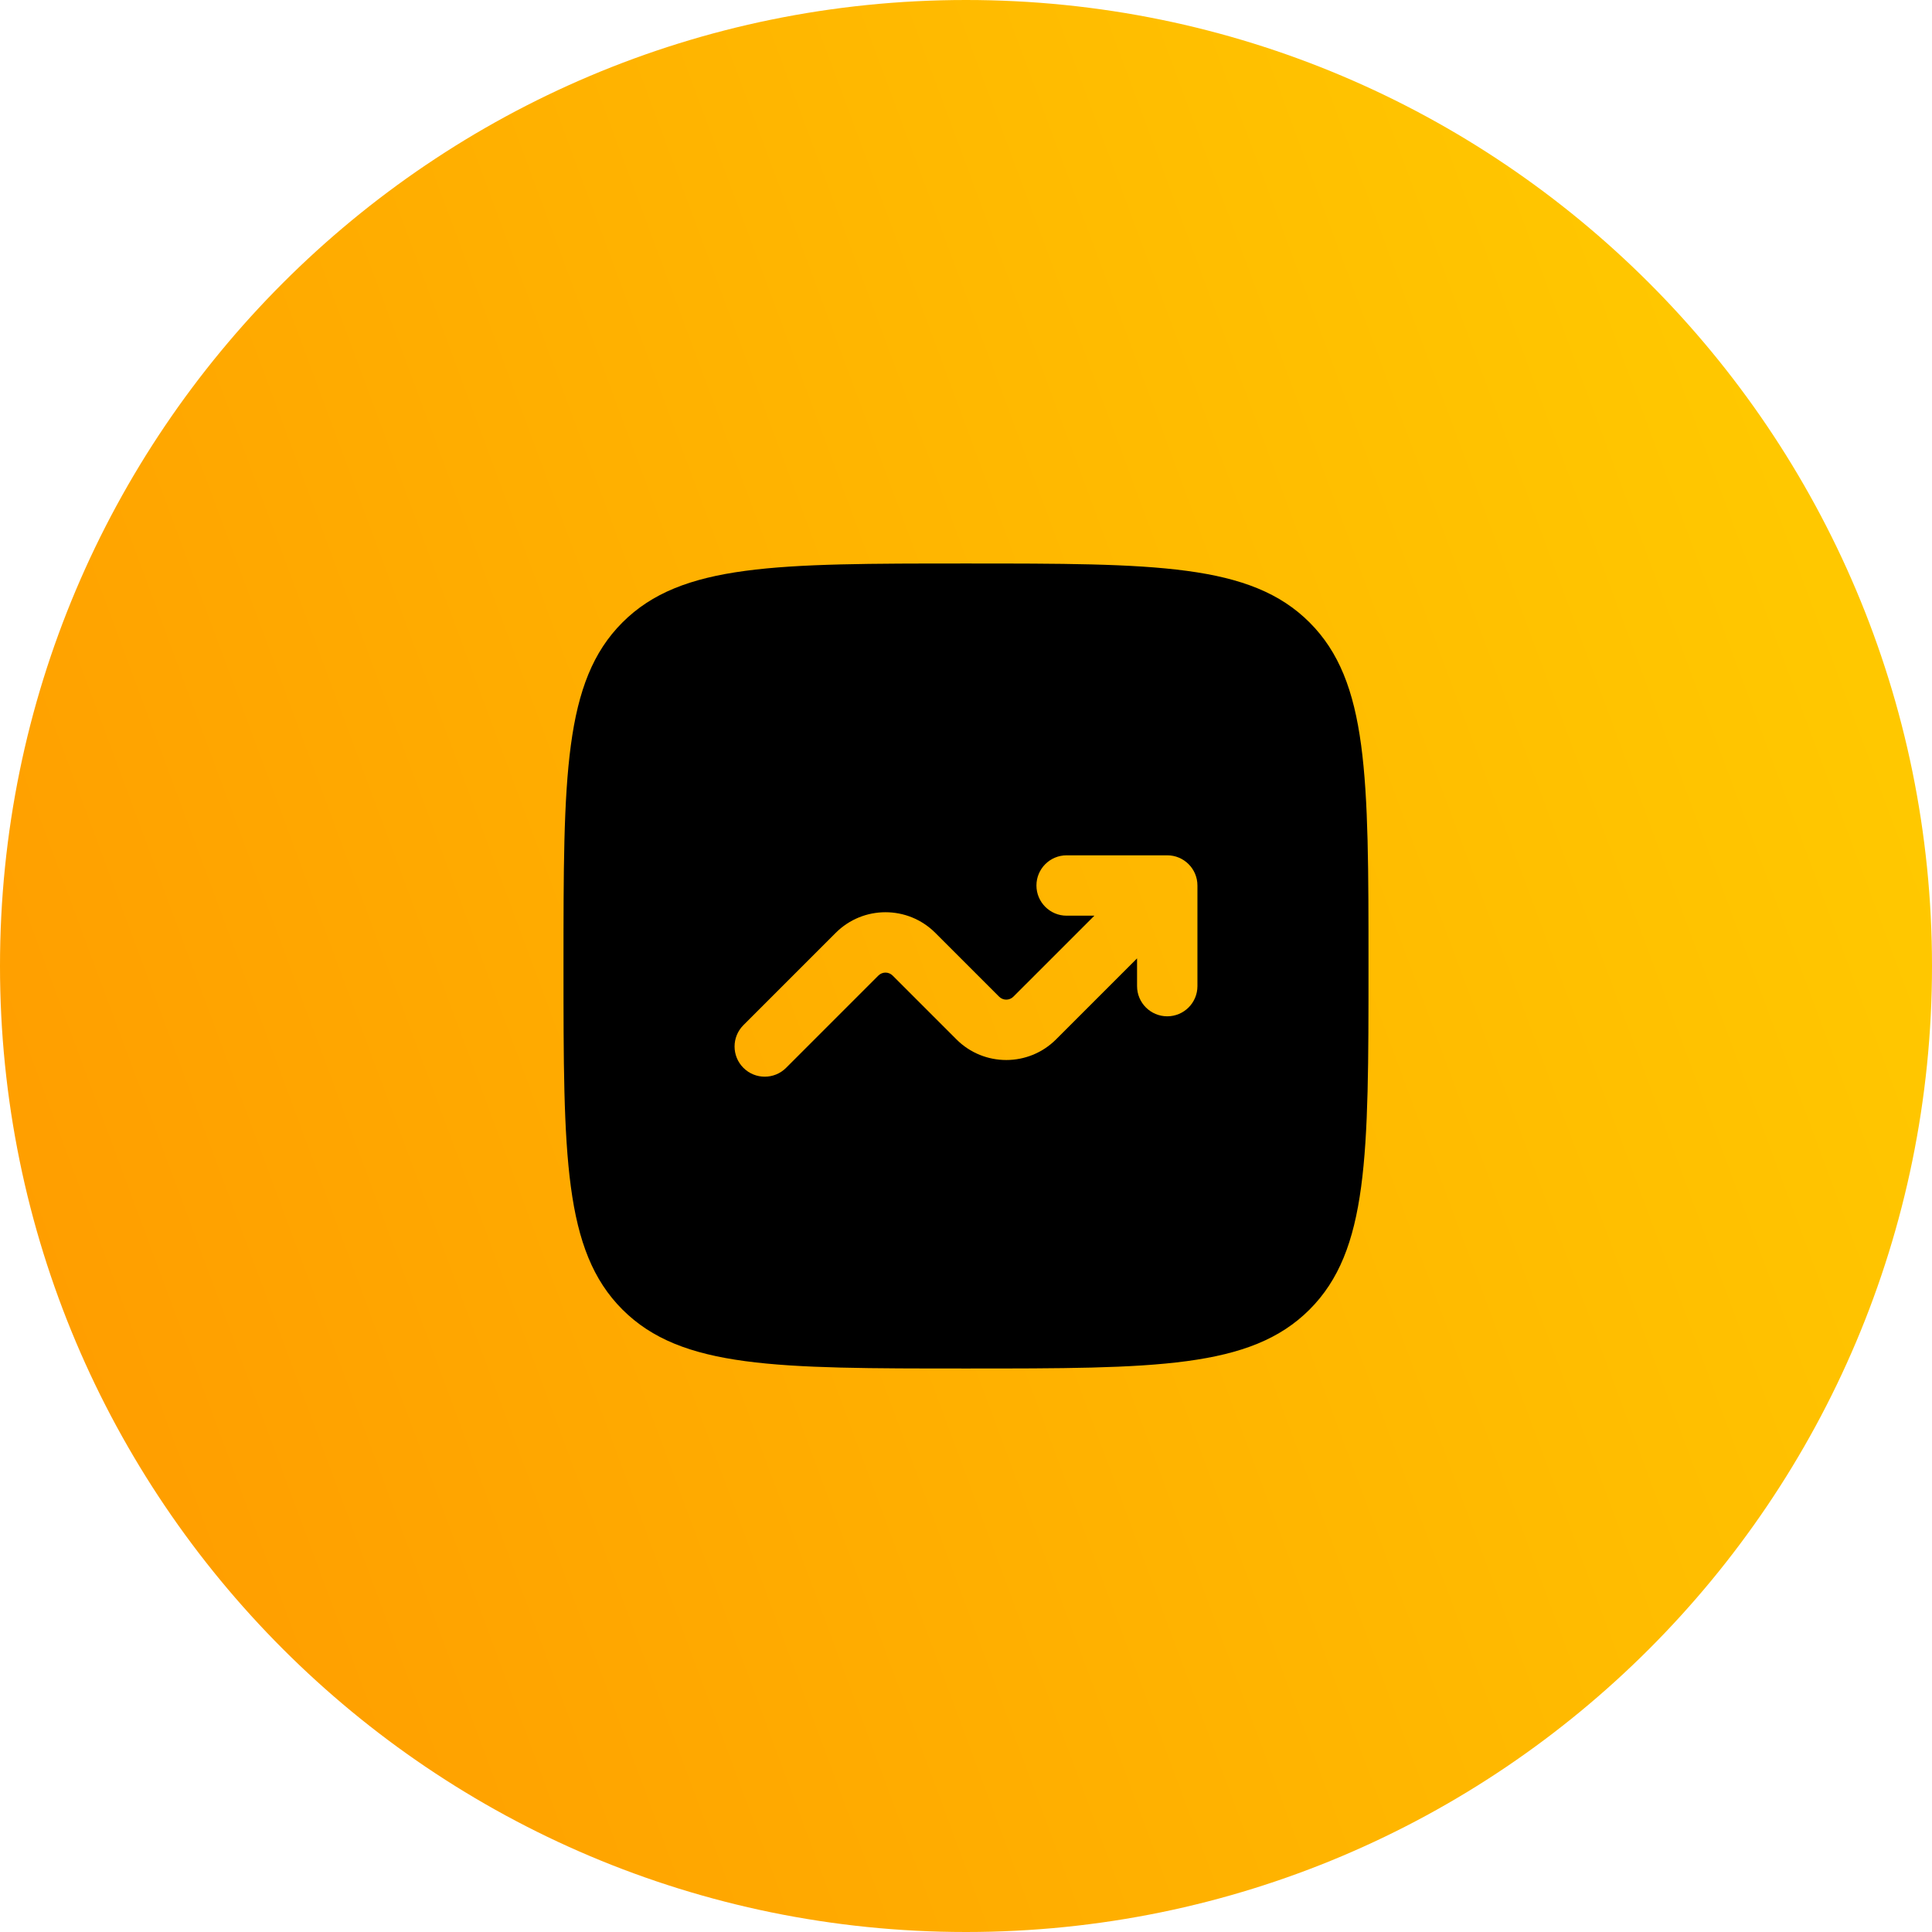
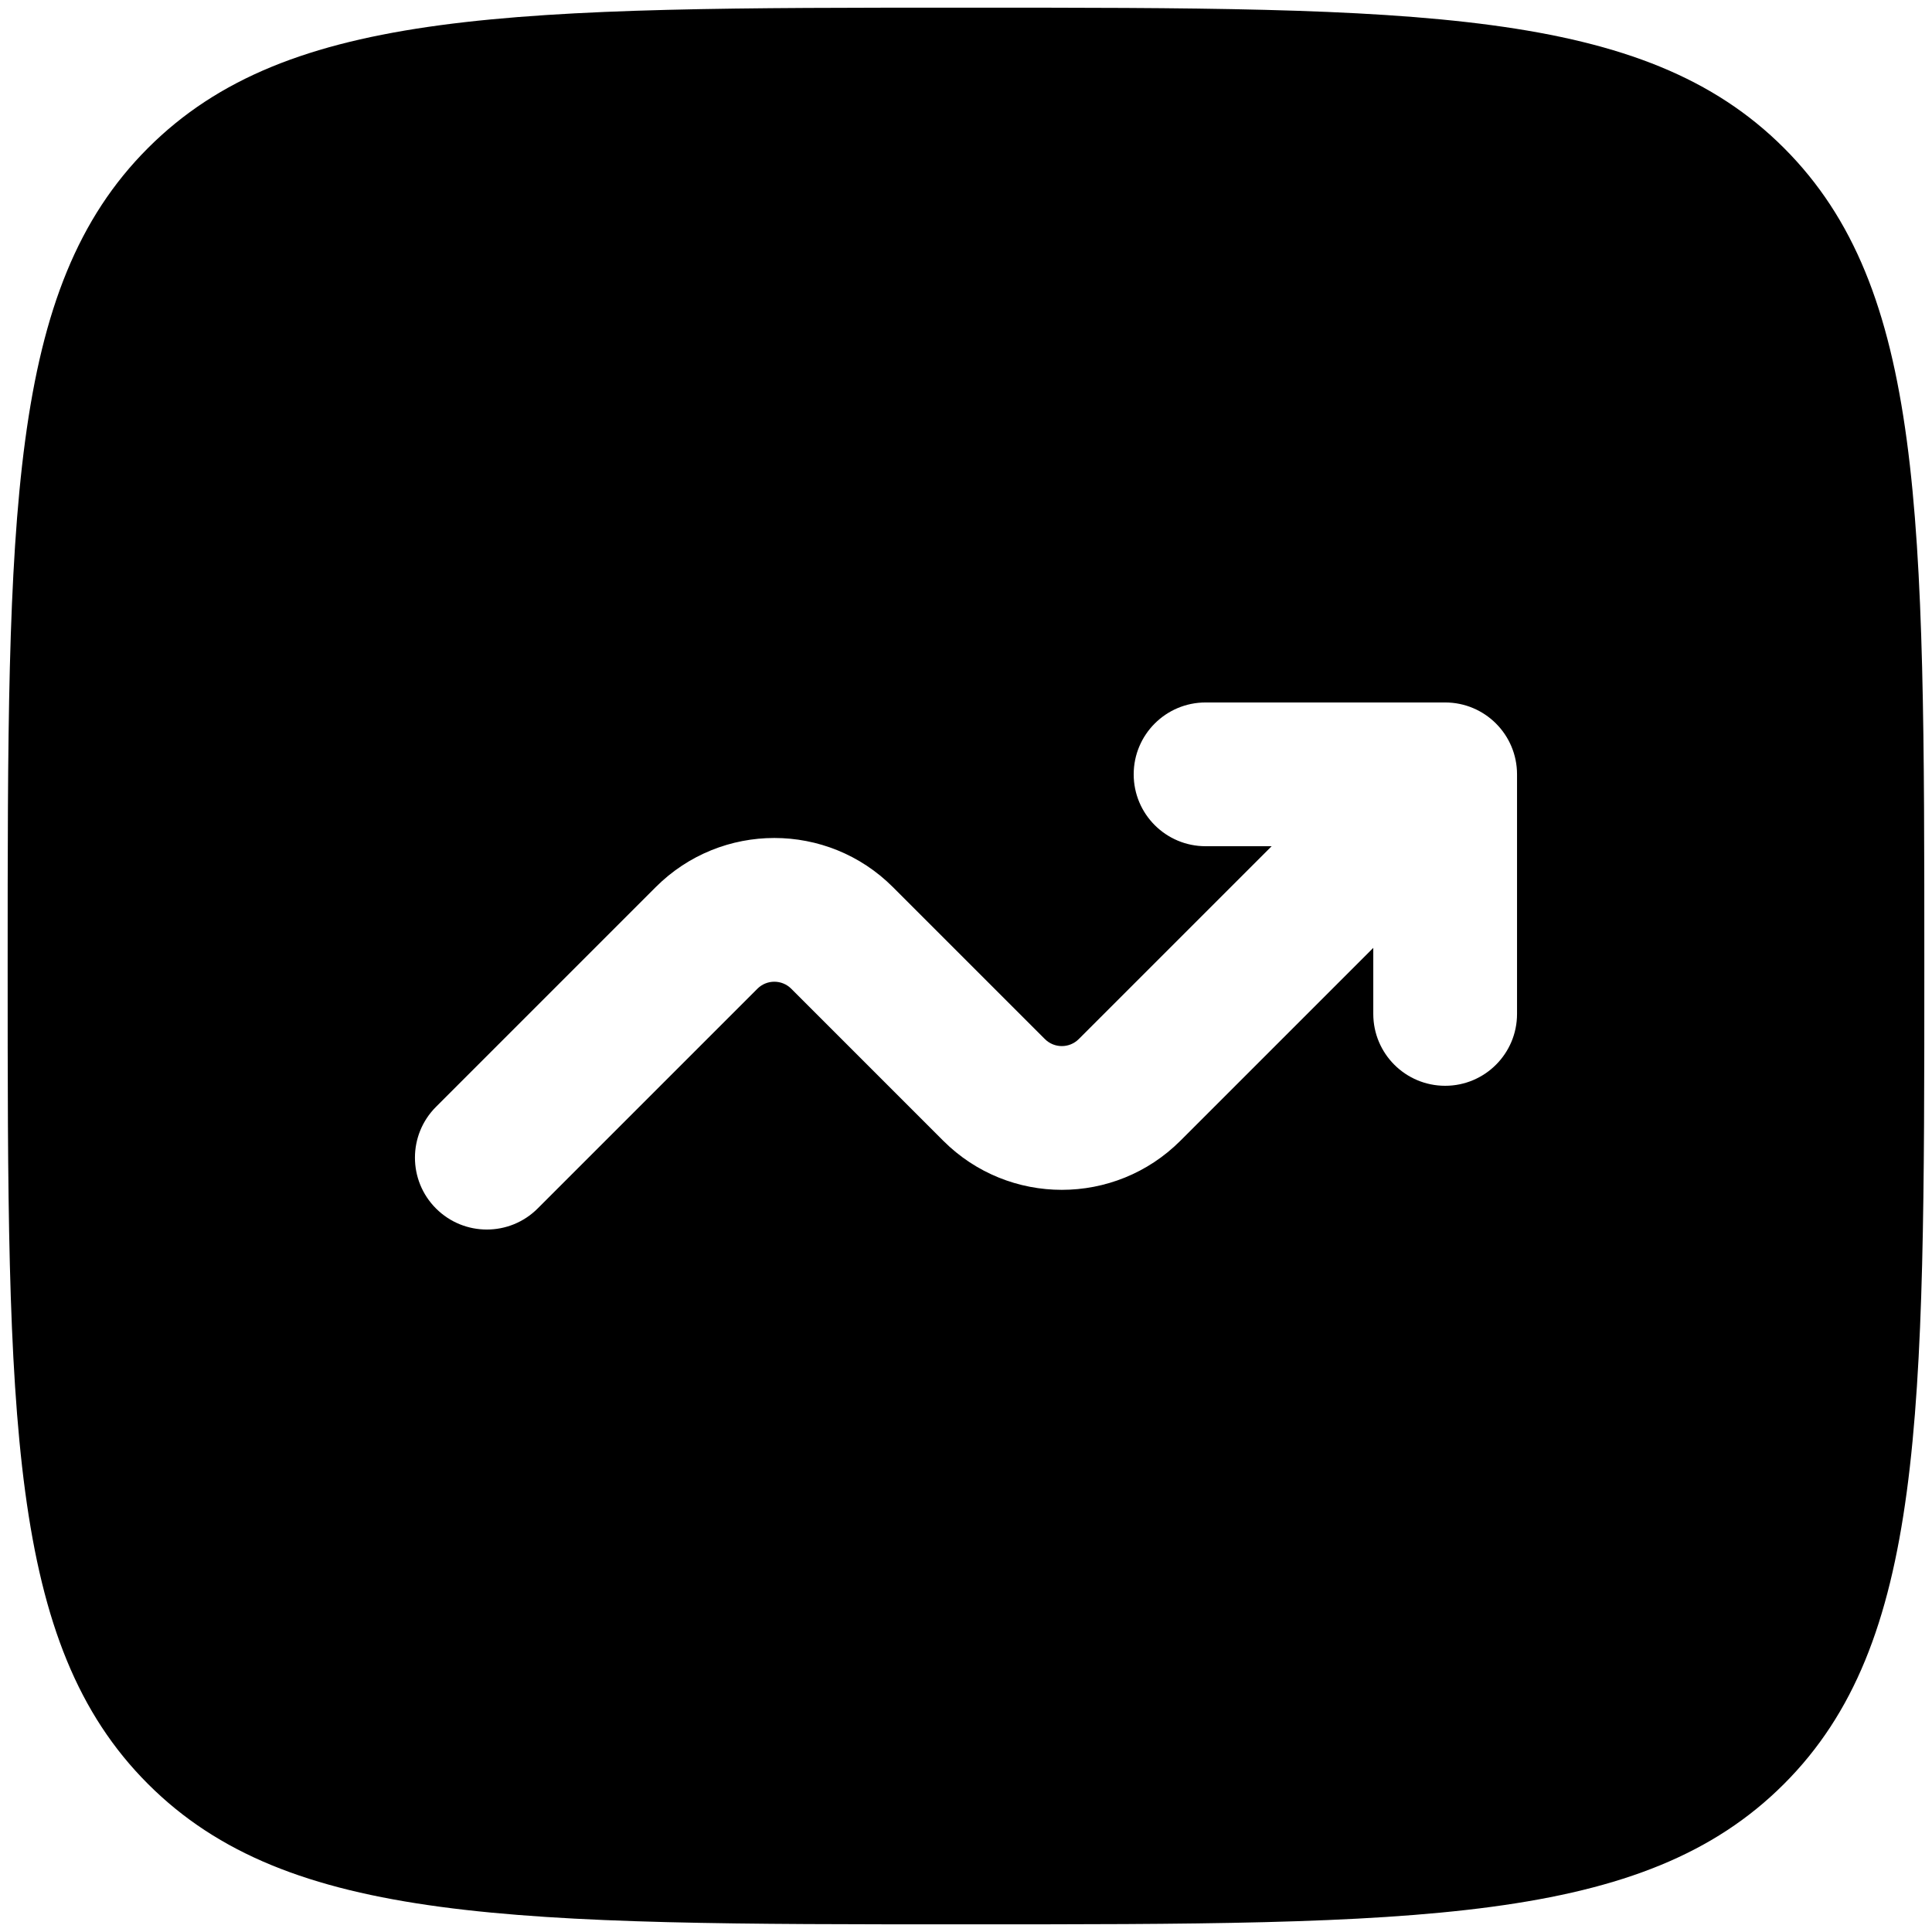
- <svg xmlns="http://www.w3.org/2000/svg" width="200" height="200" viewBox="0 0 200 200" fill="none">
-   <circle cx="100" cy="100" r="100" fill="url(#paint0_linear_104_878)" />
-   <path fill-rule="evenodd" clip-rule="evenodd" d="M64.435 64.435C58.333 70.537 58.333 80.358 58.333 100C58.333 119.642 58.333 129.463 64.435 135.565C70.537 141.667 80.358 141.667 100 141.667C119.642 141.667 129.463 141.667 135.565 135.565C141.667 129.463 141.667 119.642 141.667 100C141.667 80.358 141.667 70.537 135.565 64.435C129.463 58.333 119.642 58.333 100 58.333C80.358 58.333 70.537 58.333 64.435 64.435ZM107.292 91.667C107.292 93.392 108.691 94.792 110.417 94.792H113.289L104.903 103.177C104.496 103.584 103.837 103.584 103.43 103.177L96.823 96.57C93.975 93.722 89.358 93.722 86.511 96.57L76.957 106.124C75.737 107.344 75.737 109.323 76.957 110.543C78.177 111.763 80.156 111.763 81.376 110.543L90.93 100.989C91.337 100.582 91.996 100.582 92.403 100.989L99.011 107.597C101.858 110.444 106.475 110.444 109.323 107.597L117.708 99.211V102.083C117.708 103.809 119.107 105.208 120.833 105.208C122.559 105.208 123.958 103.809 123.958 102.083V91.667C123.958 89.941 122.559 88.542 120.833 88.542H110.417C108.691 88.542 107.292 89.941 107.292 91.667Z" fill="black" />
-   <defs>
-     <linearGradient id="paint0_linear_104_878" x1="17.061" y1="245.9" x2="258.099" y2="156.305" gradientUnits="userSpaceOnUse">
-       <stop offset="0.015" stop-color="#FF9900" />
-       <stop offset="0.971" stop-color="#FFCD00" />
-     </linearGradient>
-   </defs>
+ <svg xmlns="http://www.w3.org/2000/svg" width="84" height="84" viewBox="0 0 84 84" fill="none">
+   <path fill-rule="evenodd" clip-rule="evenodd" d="M6.435 6.435C0.333 12.537 0.333 22.358 0.333 42C0.333 61.642 0.333 71.463 6.435 77.565C12.537 83.667 22.358 83.667 42 83.667C61.642 83.667 71.463 83.667 77.564 77.565C83.666 71.463 83.666 61.642 83.666 42C83.666 22.358 83.666 12.537 77.564 6.435C71.463 0.333 61.642 0.333 42 0.333C22.358 0.333 12.537 0.333 6.435 6.435ZM49.291 33.667C49.291 35.392 50.691 36.792 52.416 36.792H55.289L46.903 45.177C46.496 45.584 45.837 45.584 45.43 45.177L38.822 38.57C35.975 35.722 31.358 35.722 28.51 38.57L18.957 48.123C17.736 49.344 17.736 51.323 18.957 52.543C20.177 53.763 22.156 53.763 23.376 52.543L32.93 42.989C33.337 42.582 33.996 42.582 34.403 42.989L41.01 49.597C43.858 52.444 48.475 52.444 51.322 49.597L59.708 41.211V44.083C59.708 45.809 61.107 47.208 62.833 47.208C64.559 47.208 65.958 45.809 65.958 44.083V33.667C65.958 31.941 64.559 30.542 62.833 30.542H52.416C50.691 30.542 49.291 31.941 49.291 33.667Z" fill="black" />
</svg>
